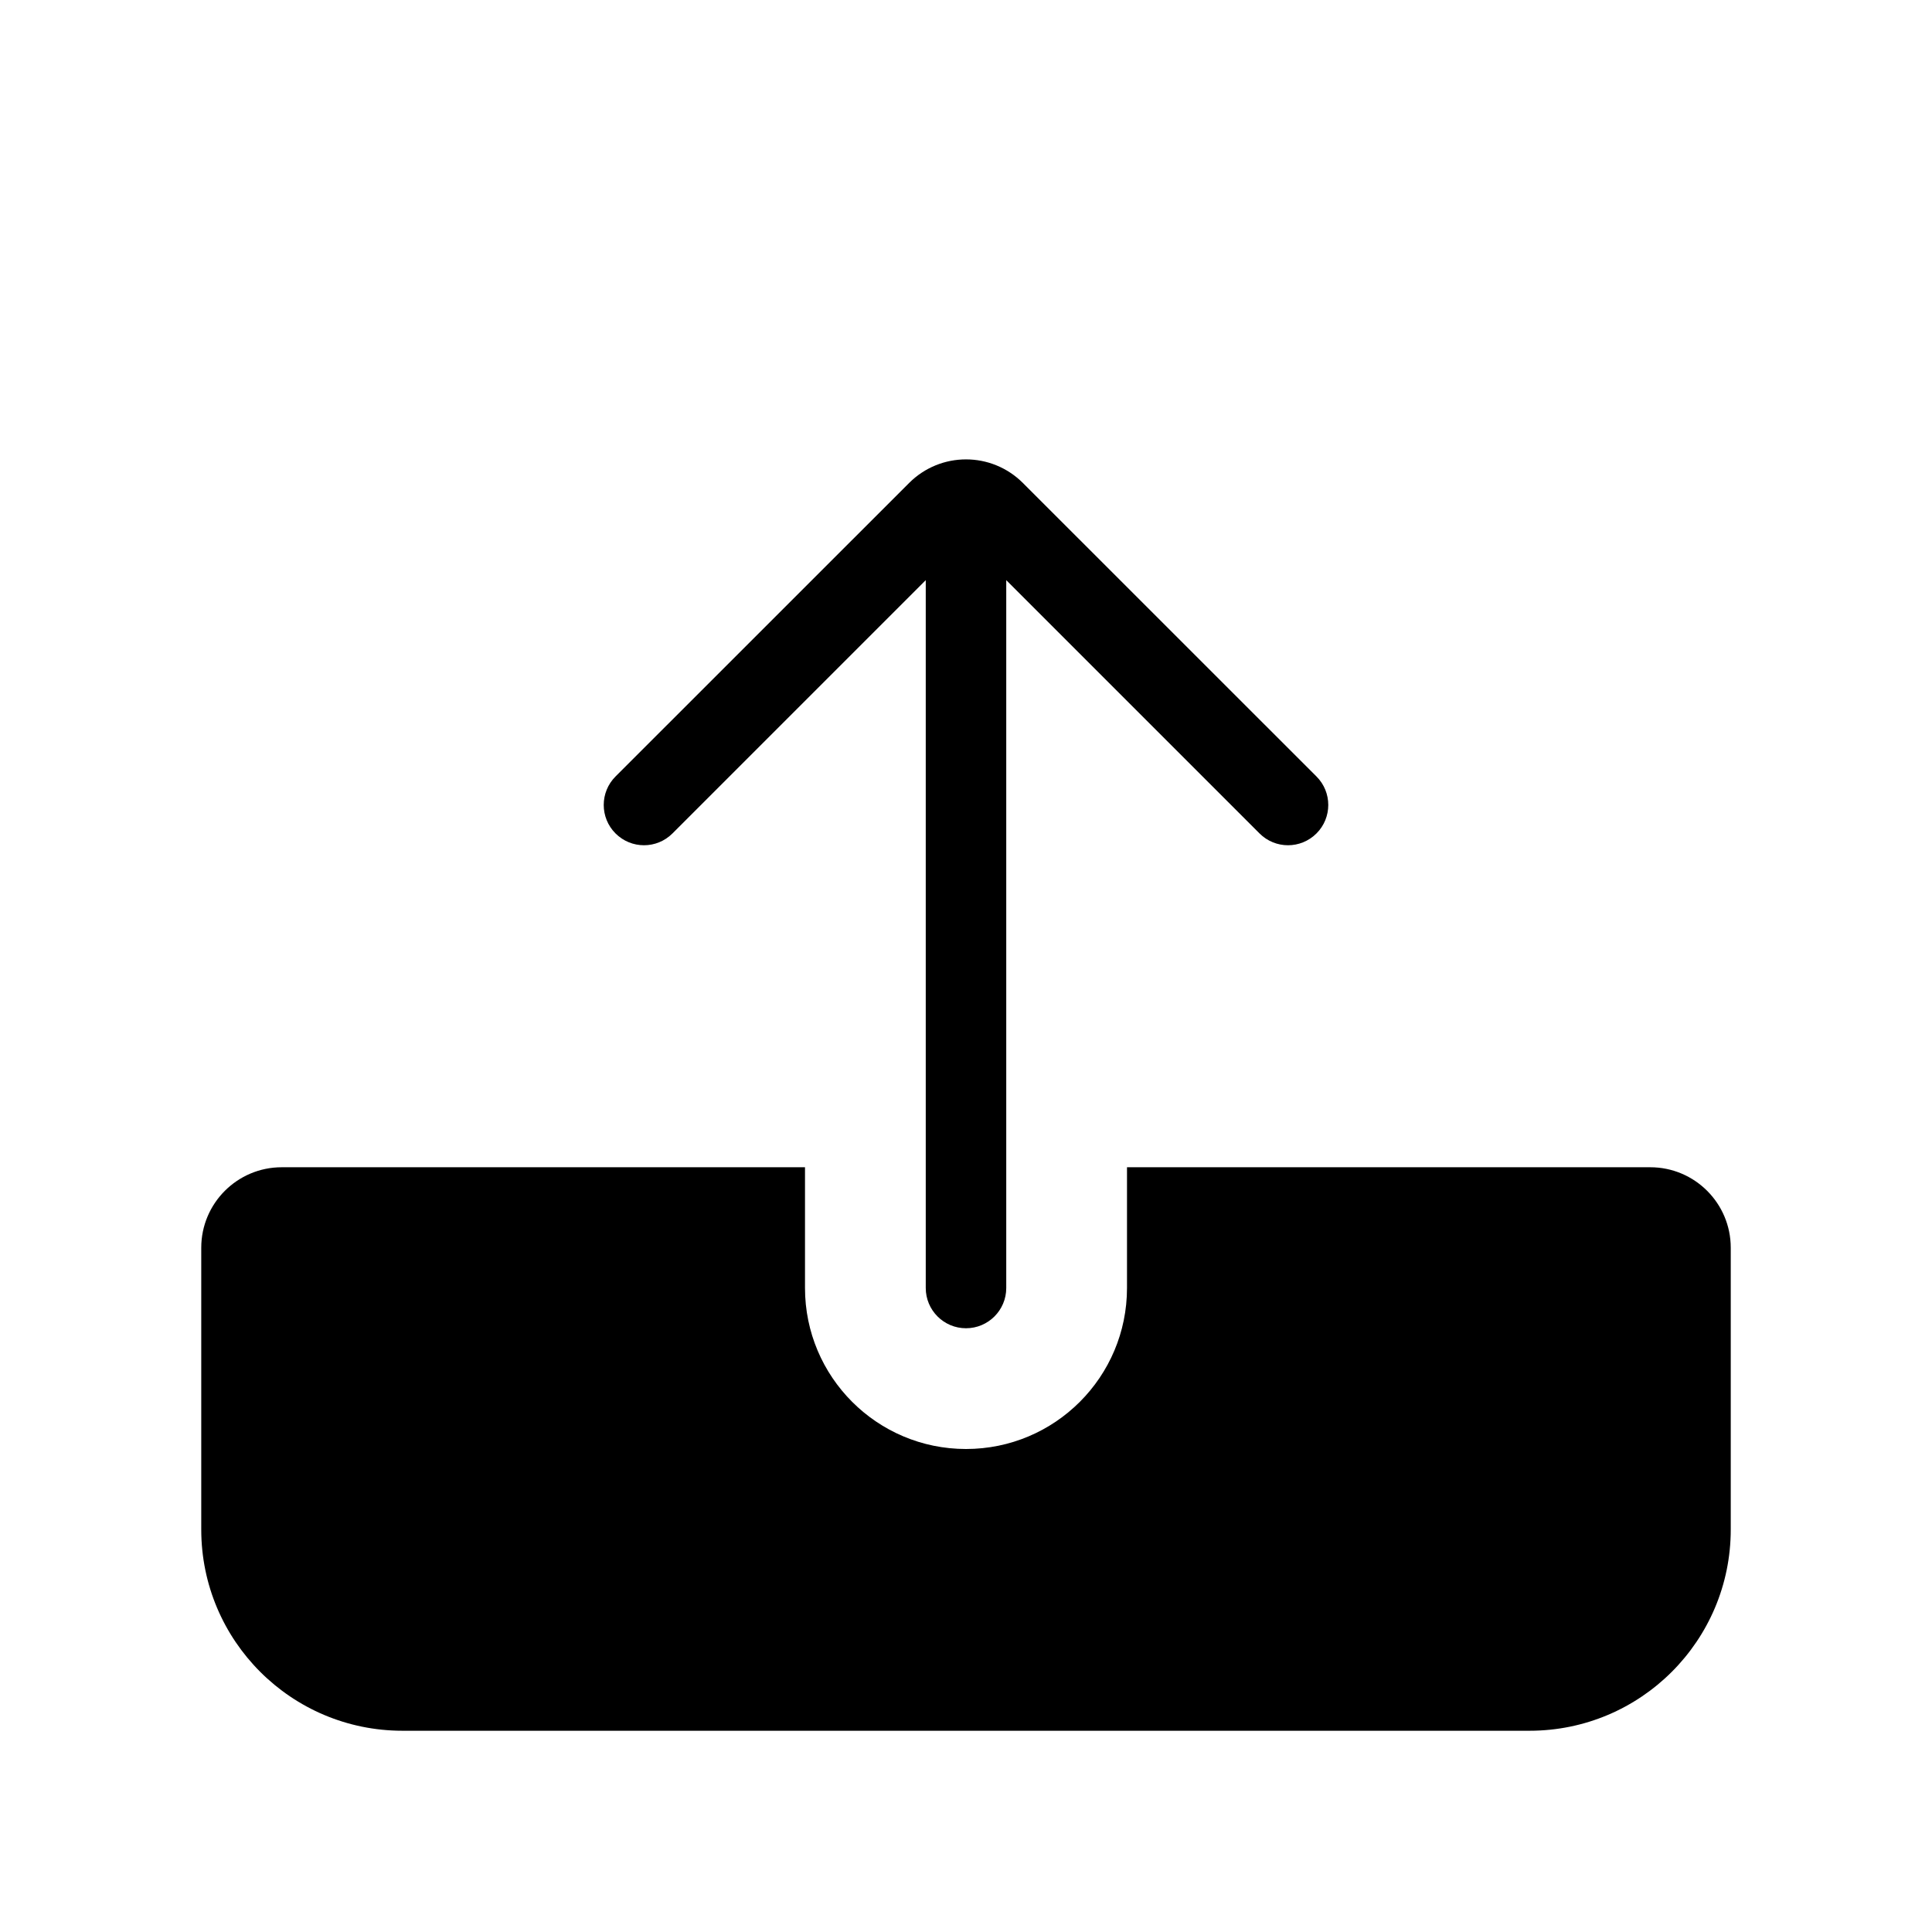
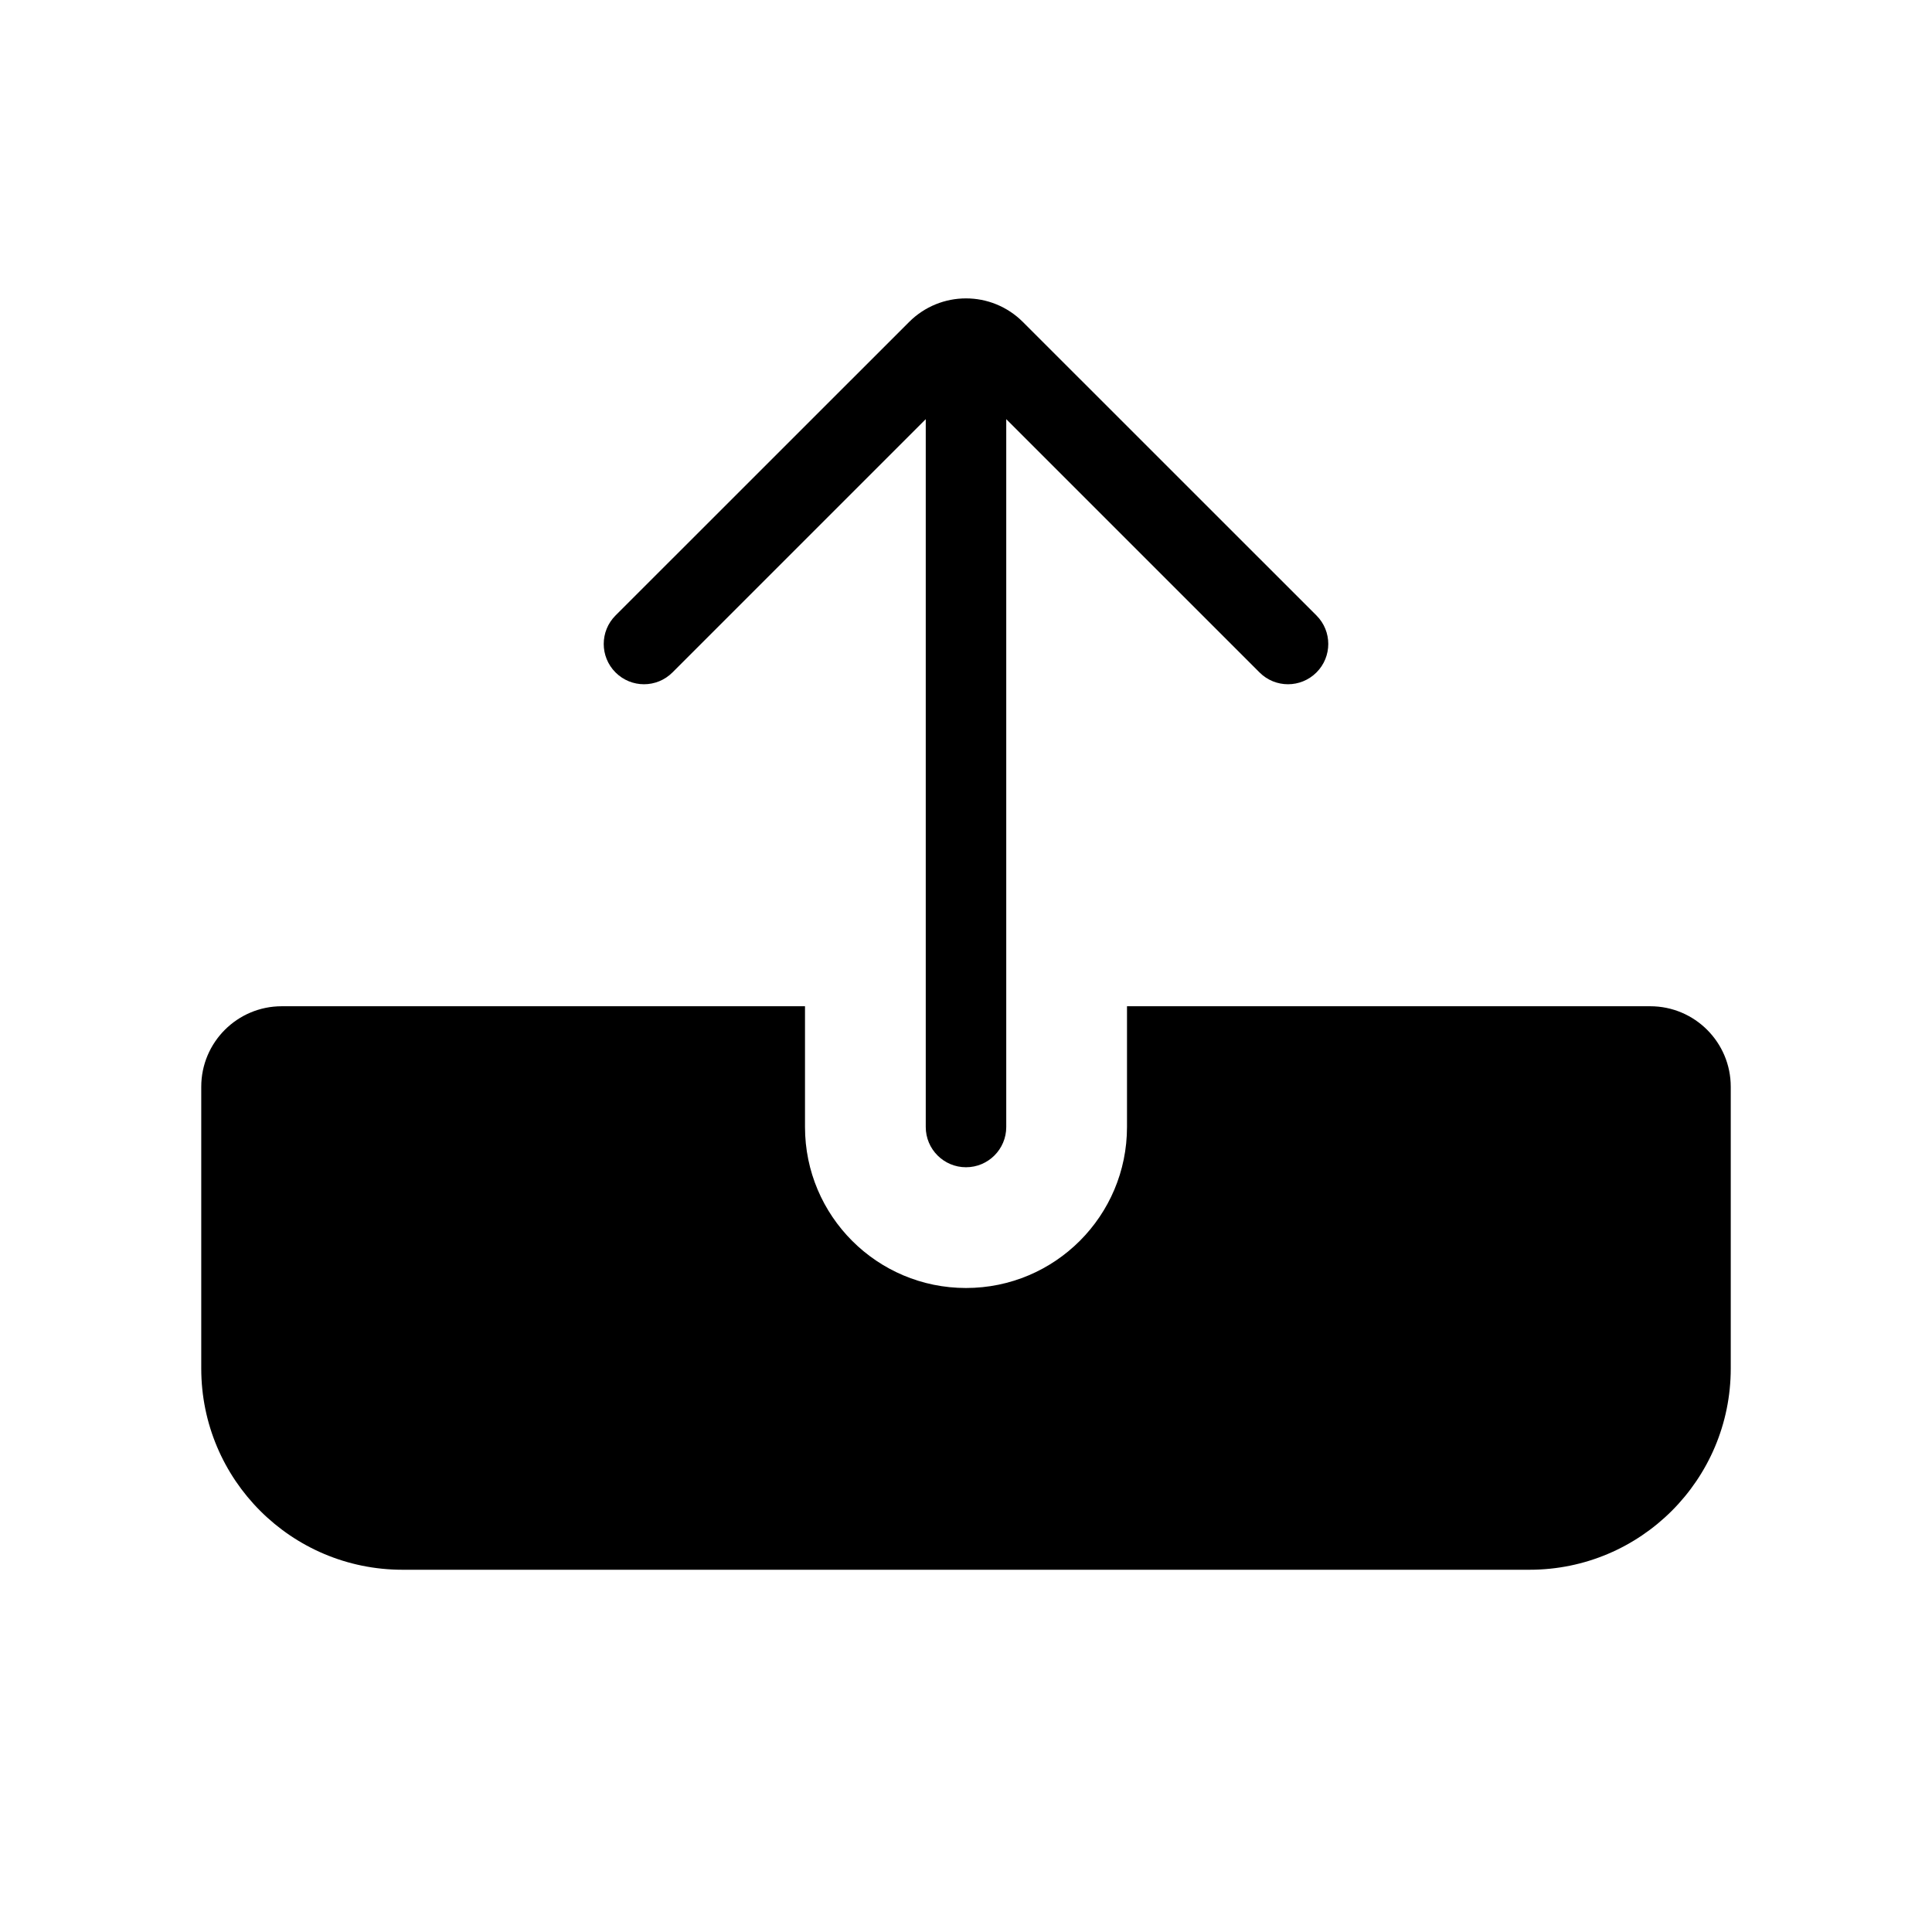
<svg xmlns="http://www.w3.org/2000/svg" width="24" height="24" viewBox="0 0 24 24" fill="none">
-   <path d="M10 16C10 17.104 10.895 18 12 18C13.105 18 14 17.104 14 16V14.5H20.5C21.052 14.5 21.5 14.948 21.5 15.5V19C21.5 20.381 20.381 21.5 19 21.5H5C3.619 21.5 2.5 20.381 2.5 19V15.5C2.5 14.948 2.948 14.5 3.5 14.5H10V16Z" fill="black" />
-   <path d="M11.293 6C11.684 5.609 12.316 5.609 12.707 6L16.354 9.646C16.549 9.841 16.549 10.158 16.354 10.353C16.158 10.549 15.842 10.549 15.646 10.353L12.5 7.207V16C12.5 16.276 12.276 16.5 12 16.5C11.724 16.5 11.5 16.276 11.5 16V7.207L8.354 10.353C8.158 10.549 7.842 10.549 7.646 10.353C7.451 10.158 7.451 9.841 7.646 9.646L11.293 6Z" fill="black" />
+   <path d="M10 14C10 15.104 10.895 16 12 16C13.105 16 14 15.104 14 14V12.5H20.5C21.052 12.5 21.5 12.948 21.5 13.5V17C21.5 18.381 20.381 19.5 19 19.5H5C3.619 19.5 2.5 18.381 2.5 17V13.5C2.5 12.948 2.948 12.5 3.5 12.5H10V14Z" fill="black" />
+   <path d="M11.293 4C11.684 3.609 12.316 3.609 12.707 4L16.354 7.646C16.549 7.841 16.549 8.158 16.354 8.353C16.158 8.549 15.842 8.549 15.646 8.353L12.5 5.207V14C12.5 14.276 12.276 14.5 12 14.5C11.724 14.5 11.5 14.276 11.5 14V5.207L8.354 8.353C8.158 8.549 7.842 8.549 7.646 8.353C7.451 8.158 7.451 7.841 7.646 7.646L11.293 4Z" fill="black" />
</svg>
